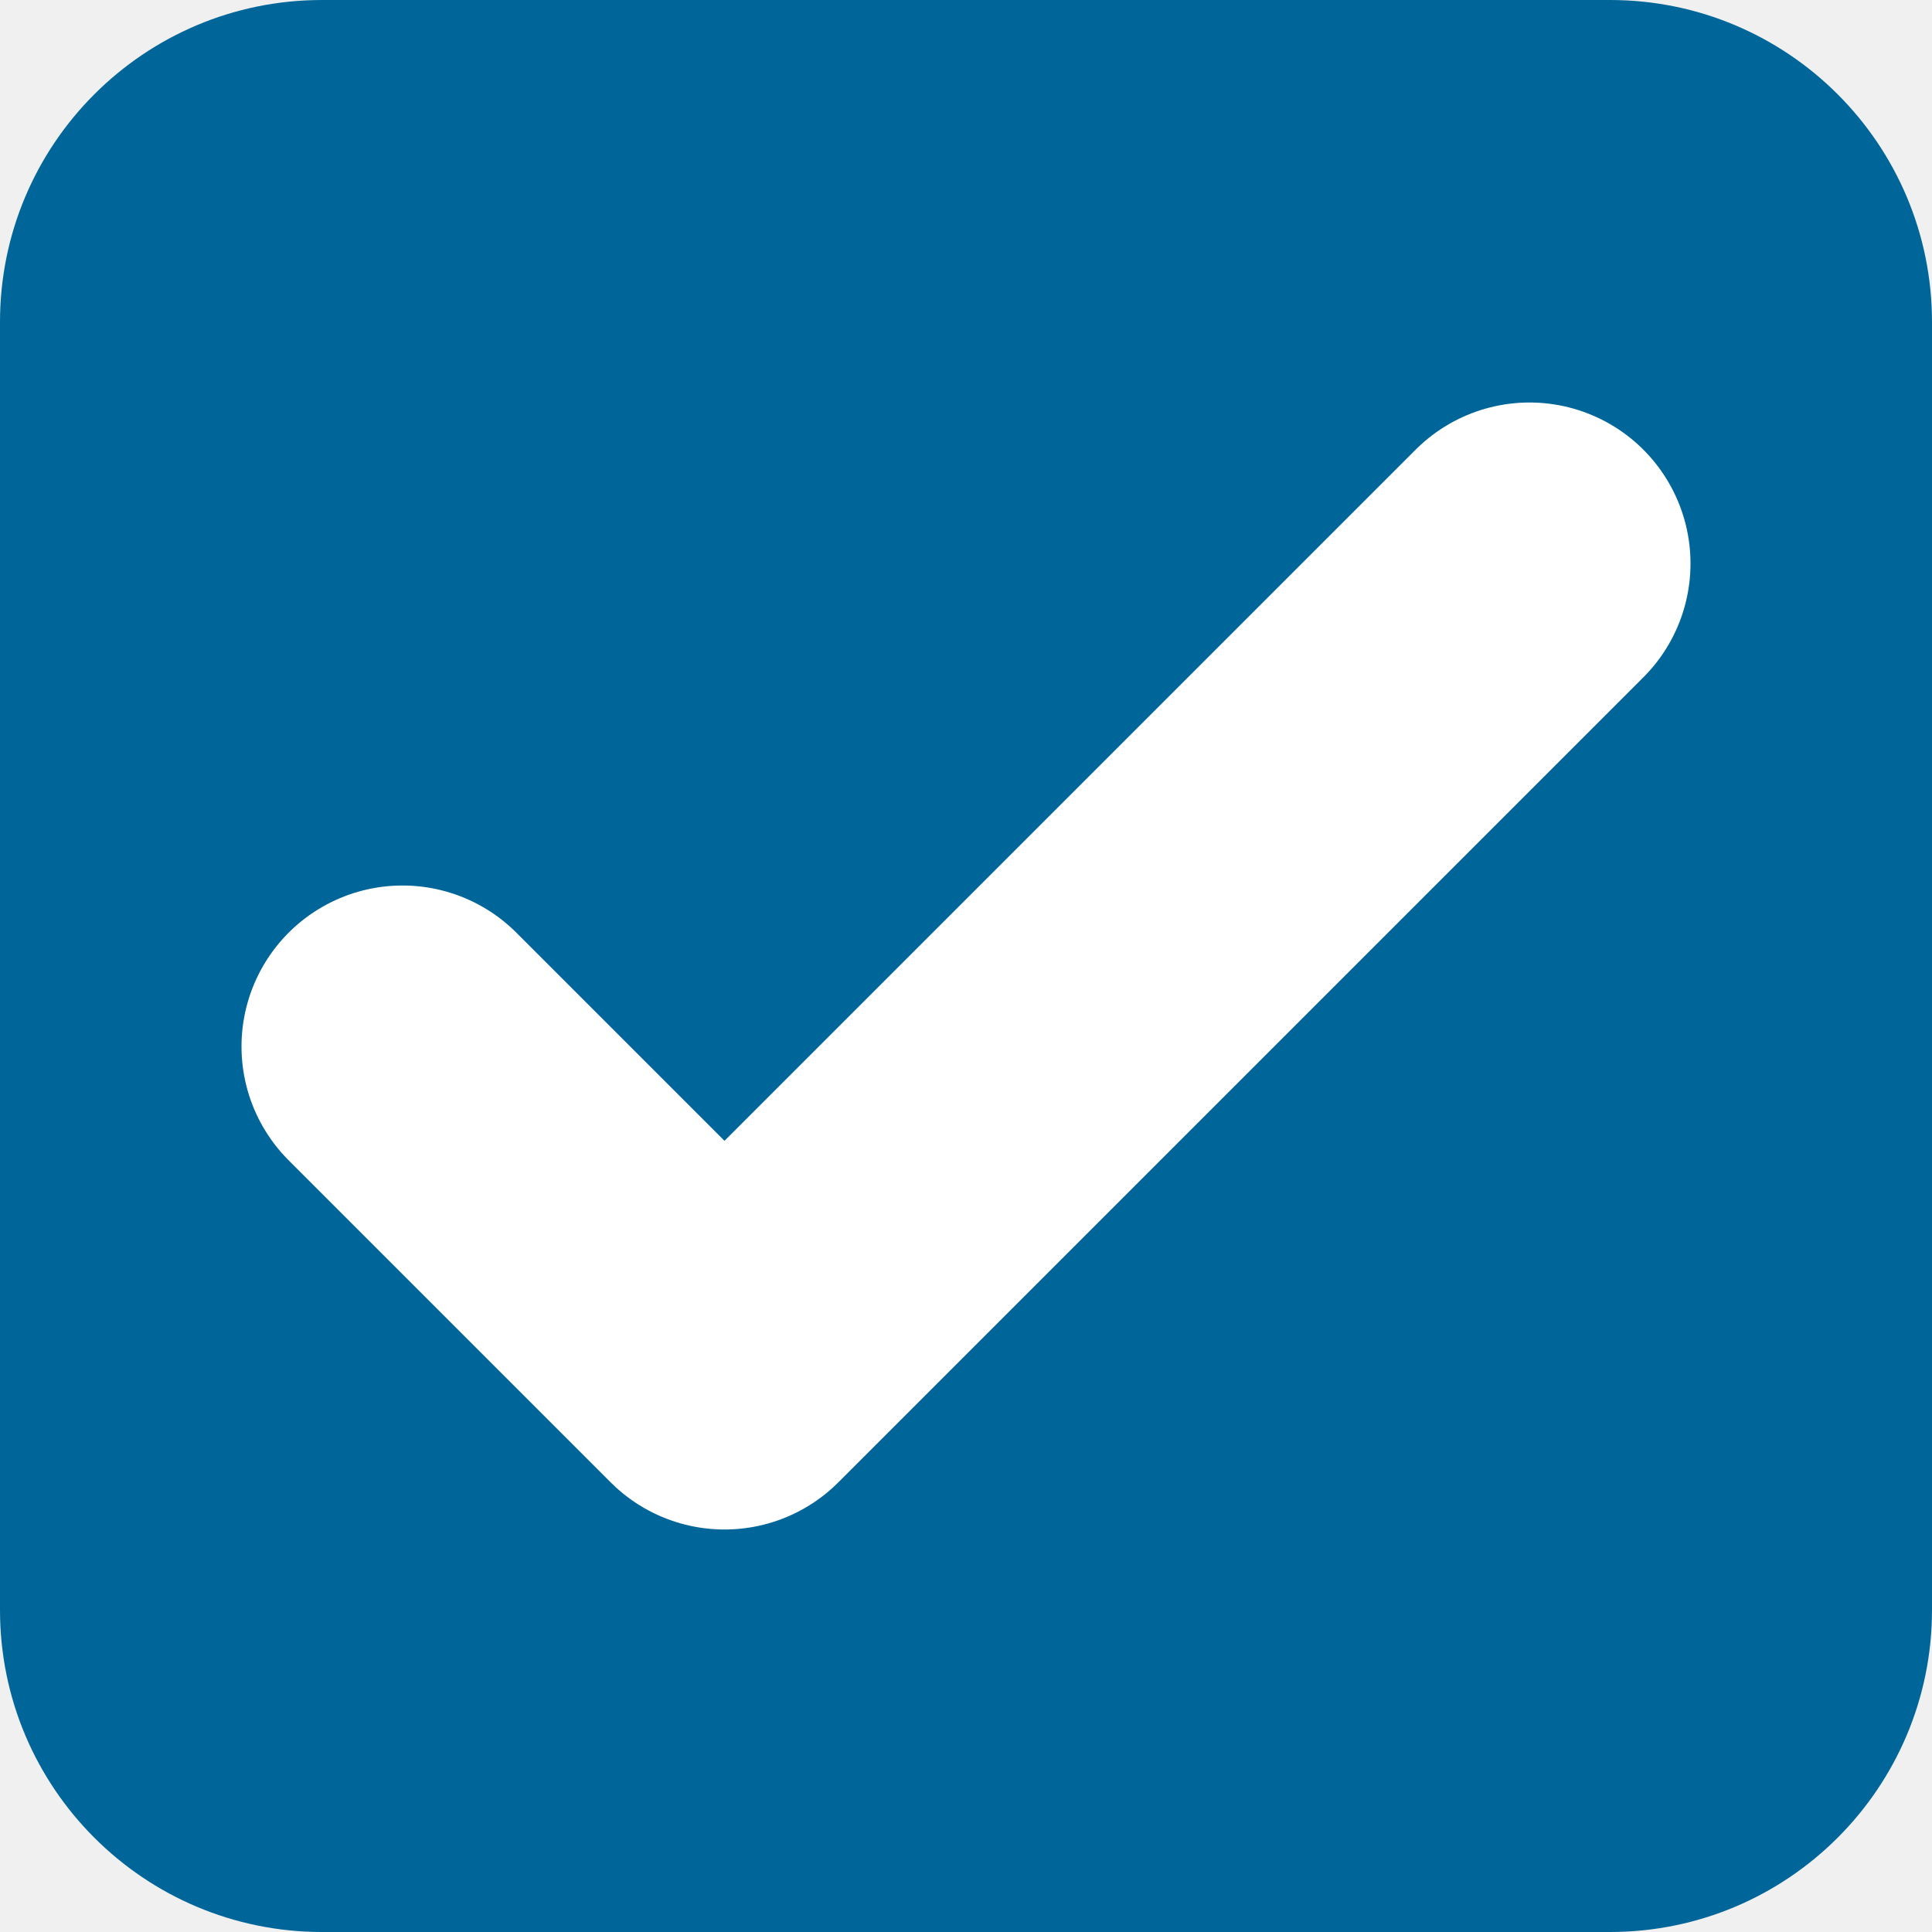
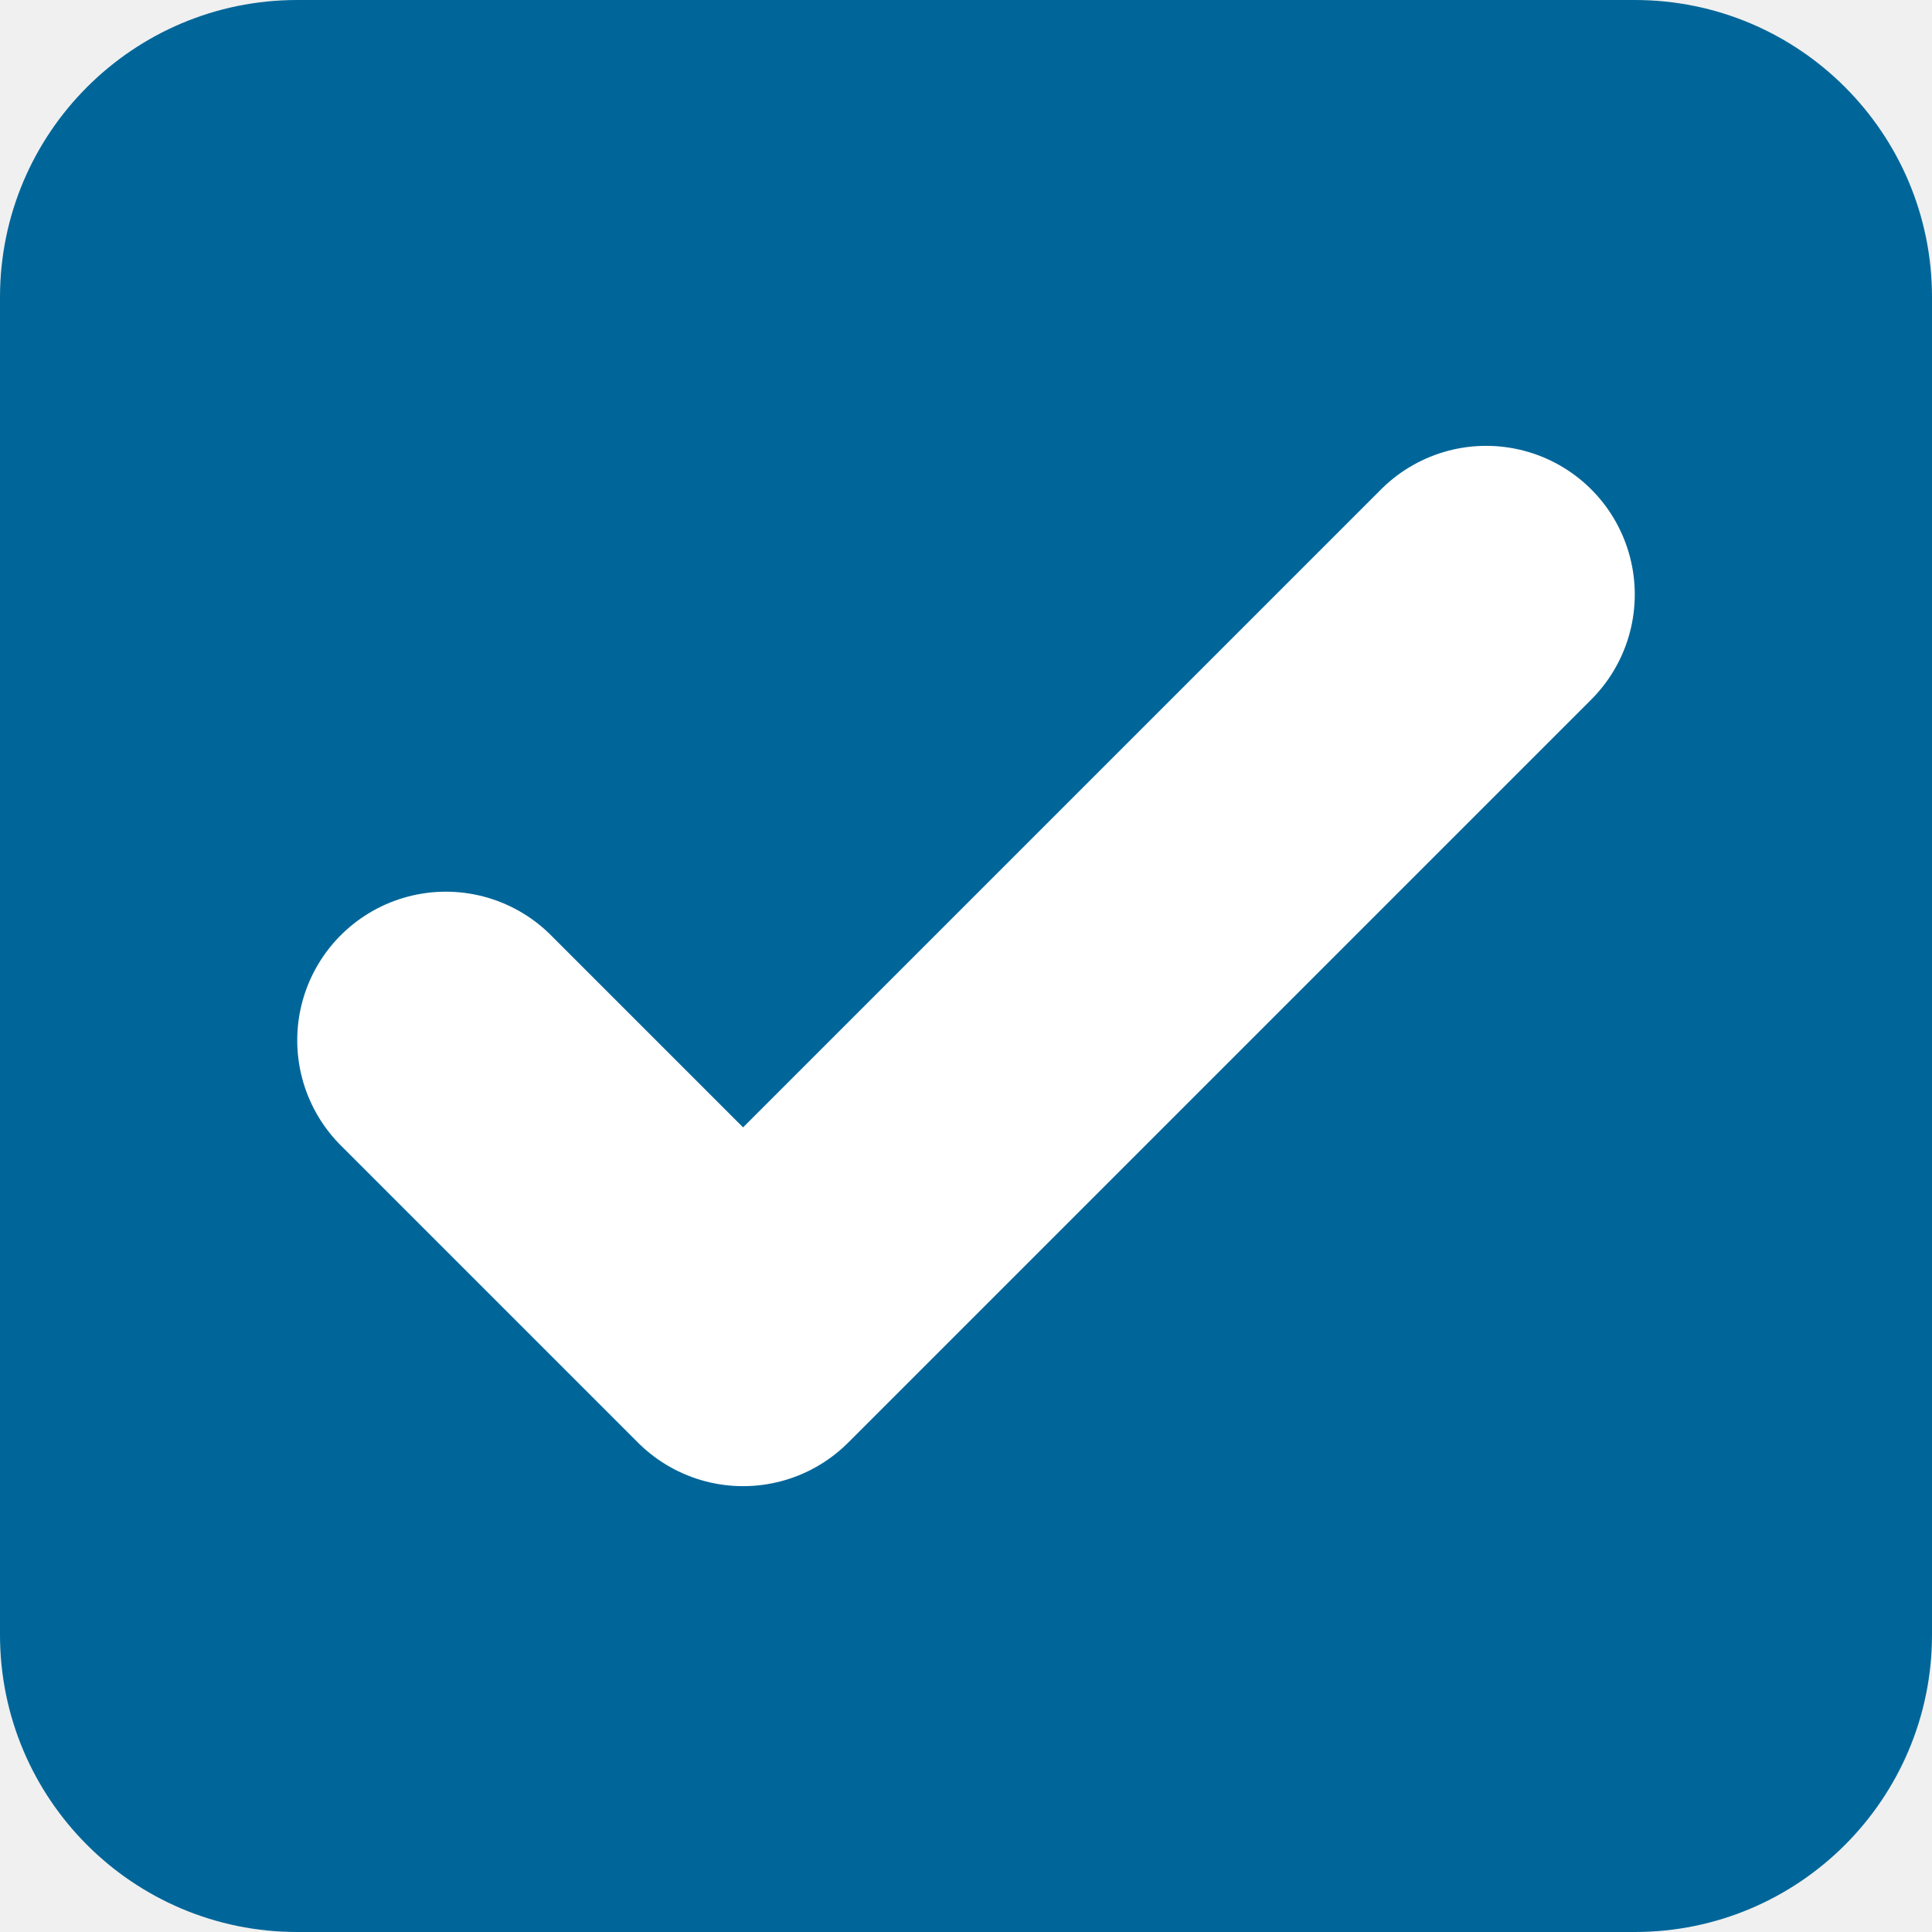
- <svg xmlns="http://www.w3.org/2000/svg" width="12" height="12">
-   <rect width="12" height="12" fill="#069" rx="2" ry="2" />
-   <path fill="none" stroke="#fff" stroke-width="2" d="M9.5 3.5l-5 5-2-2" stroke-linecap="round" stroke-linejoin="round" />
+ <svg xmlns="http://www.w3.org/2000/svg" width="13" height="13">
+   <rect width="13" height="13" fill="#069" rx="2" ry="2" />
+   <path fill="none" stroke="#fff" stroke-width="2" d="M10 4L5 9 3 7" stroke-linecap="round" stroke-linejoin="round" />
</svg>
